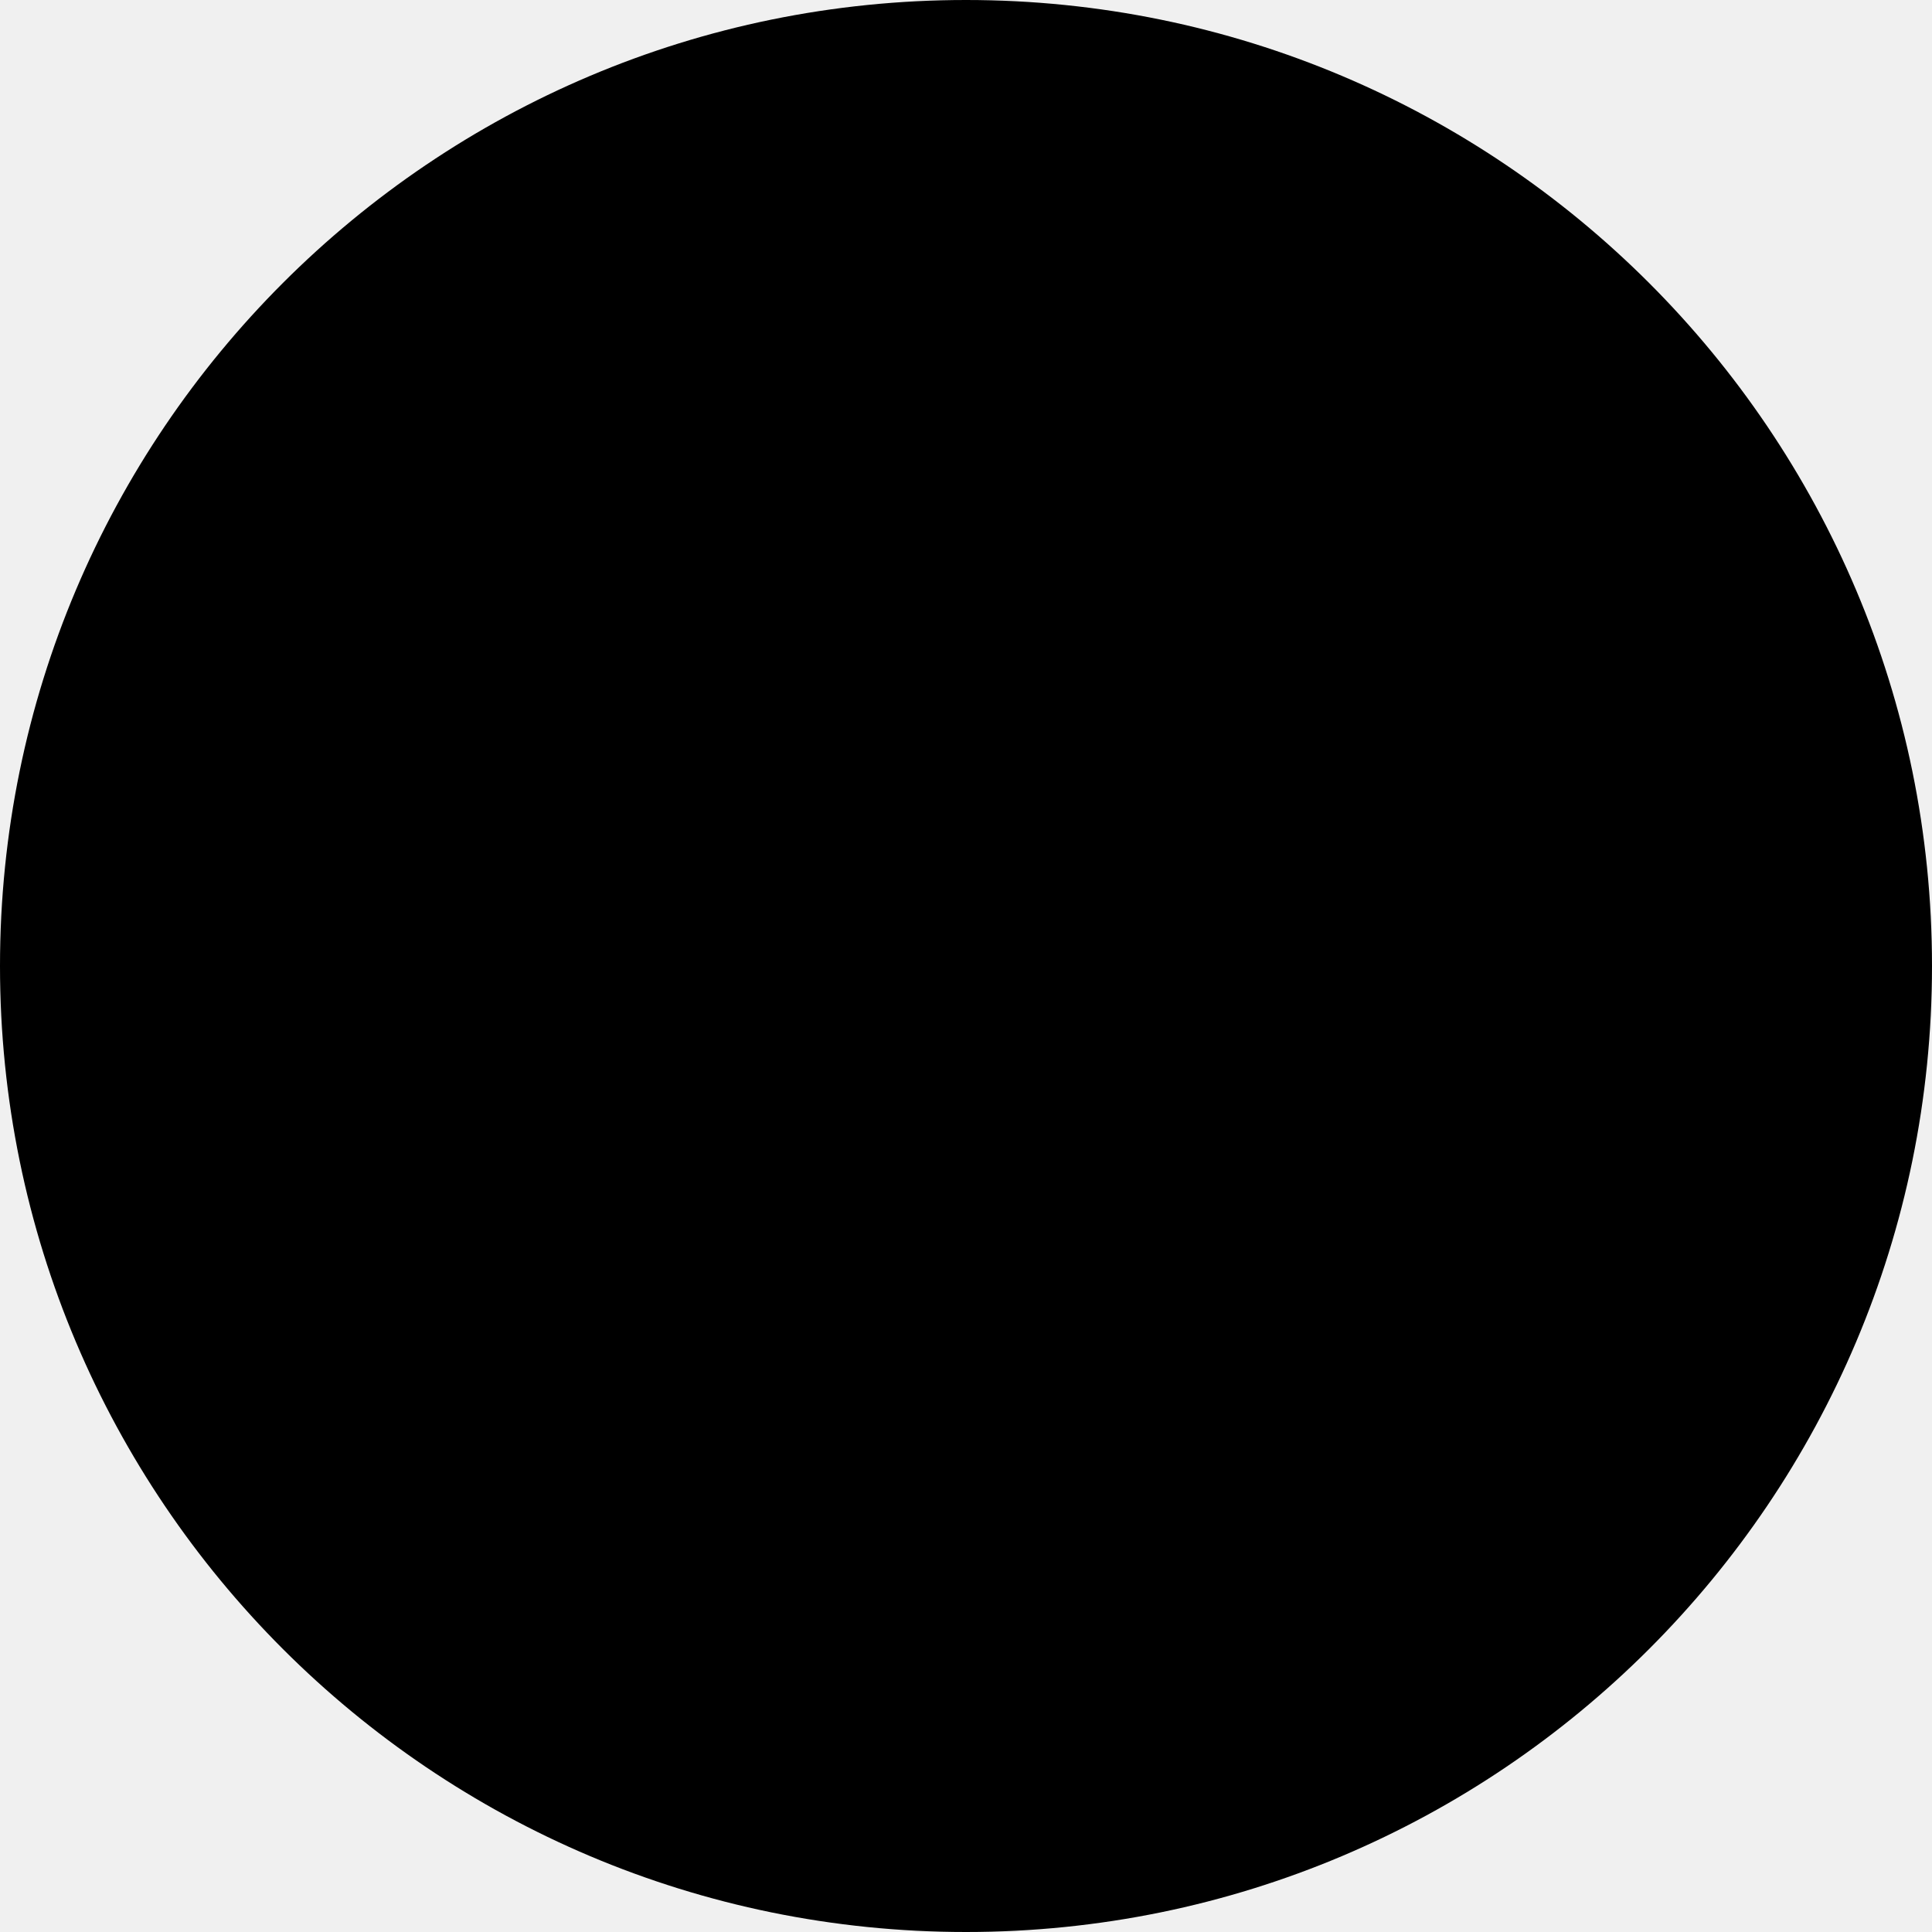
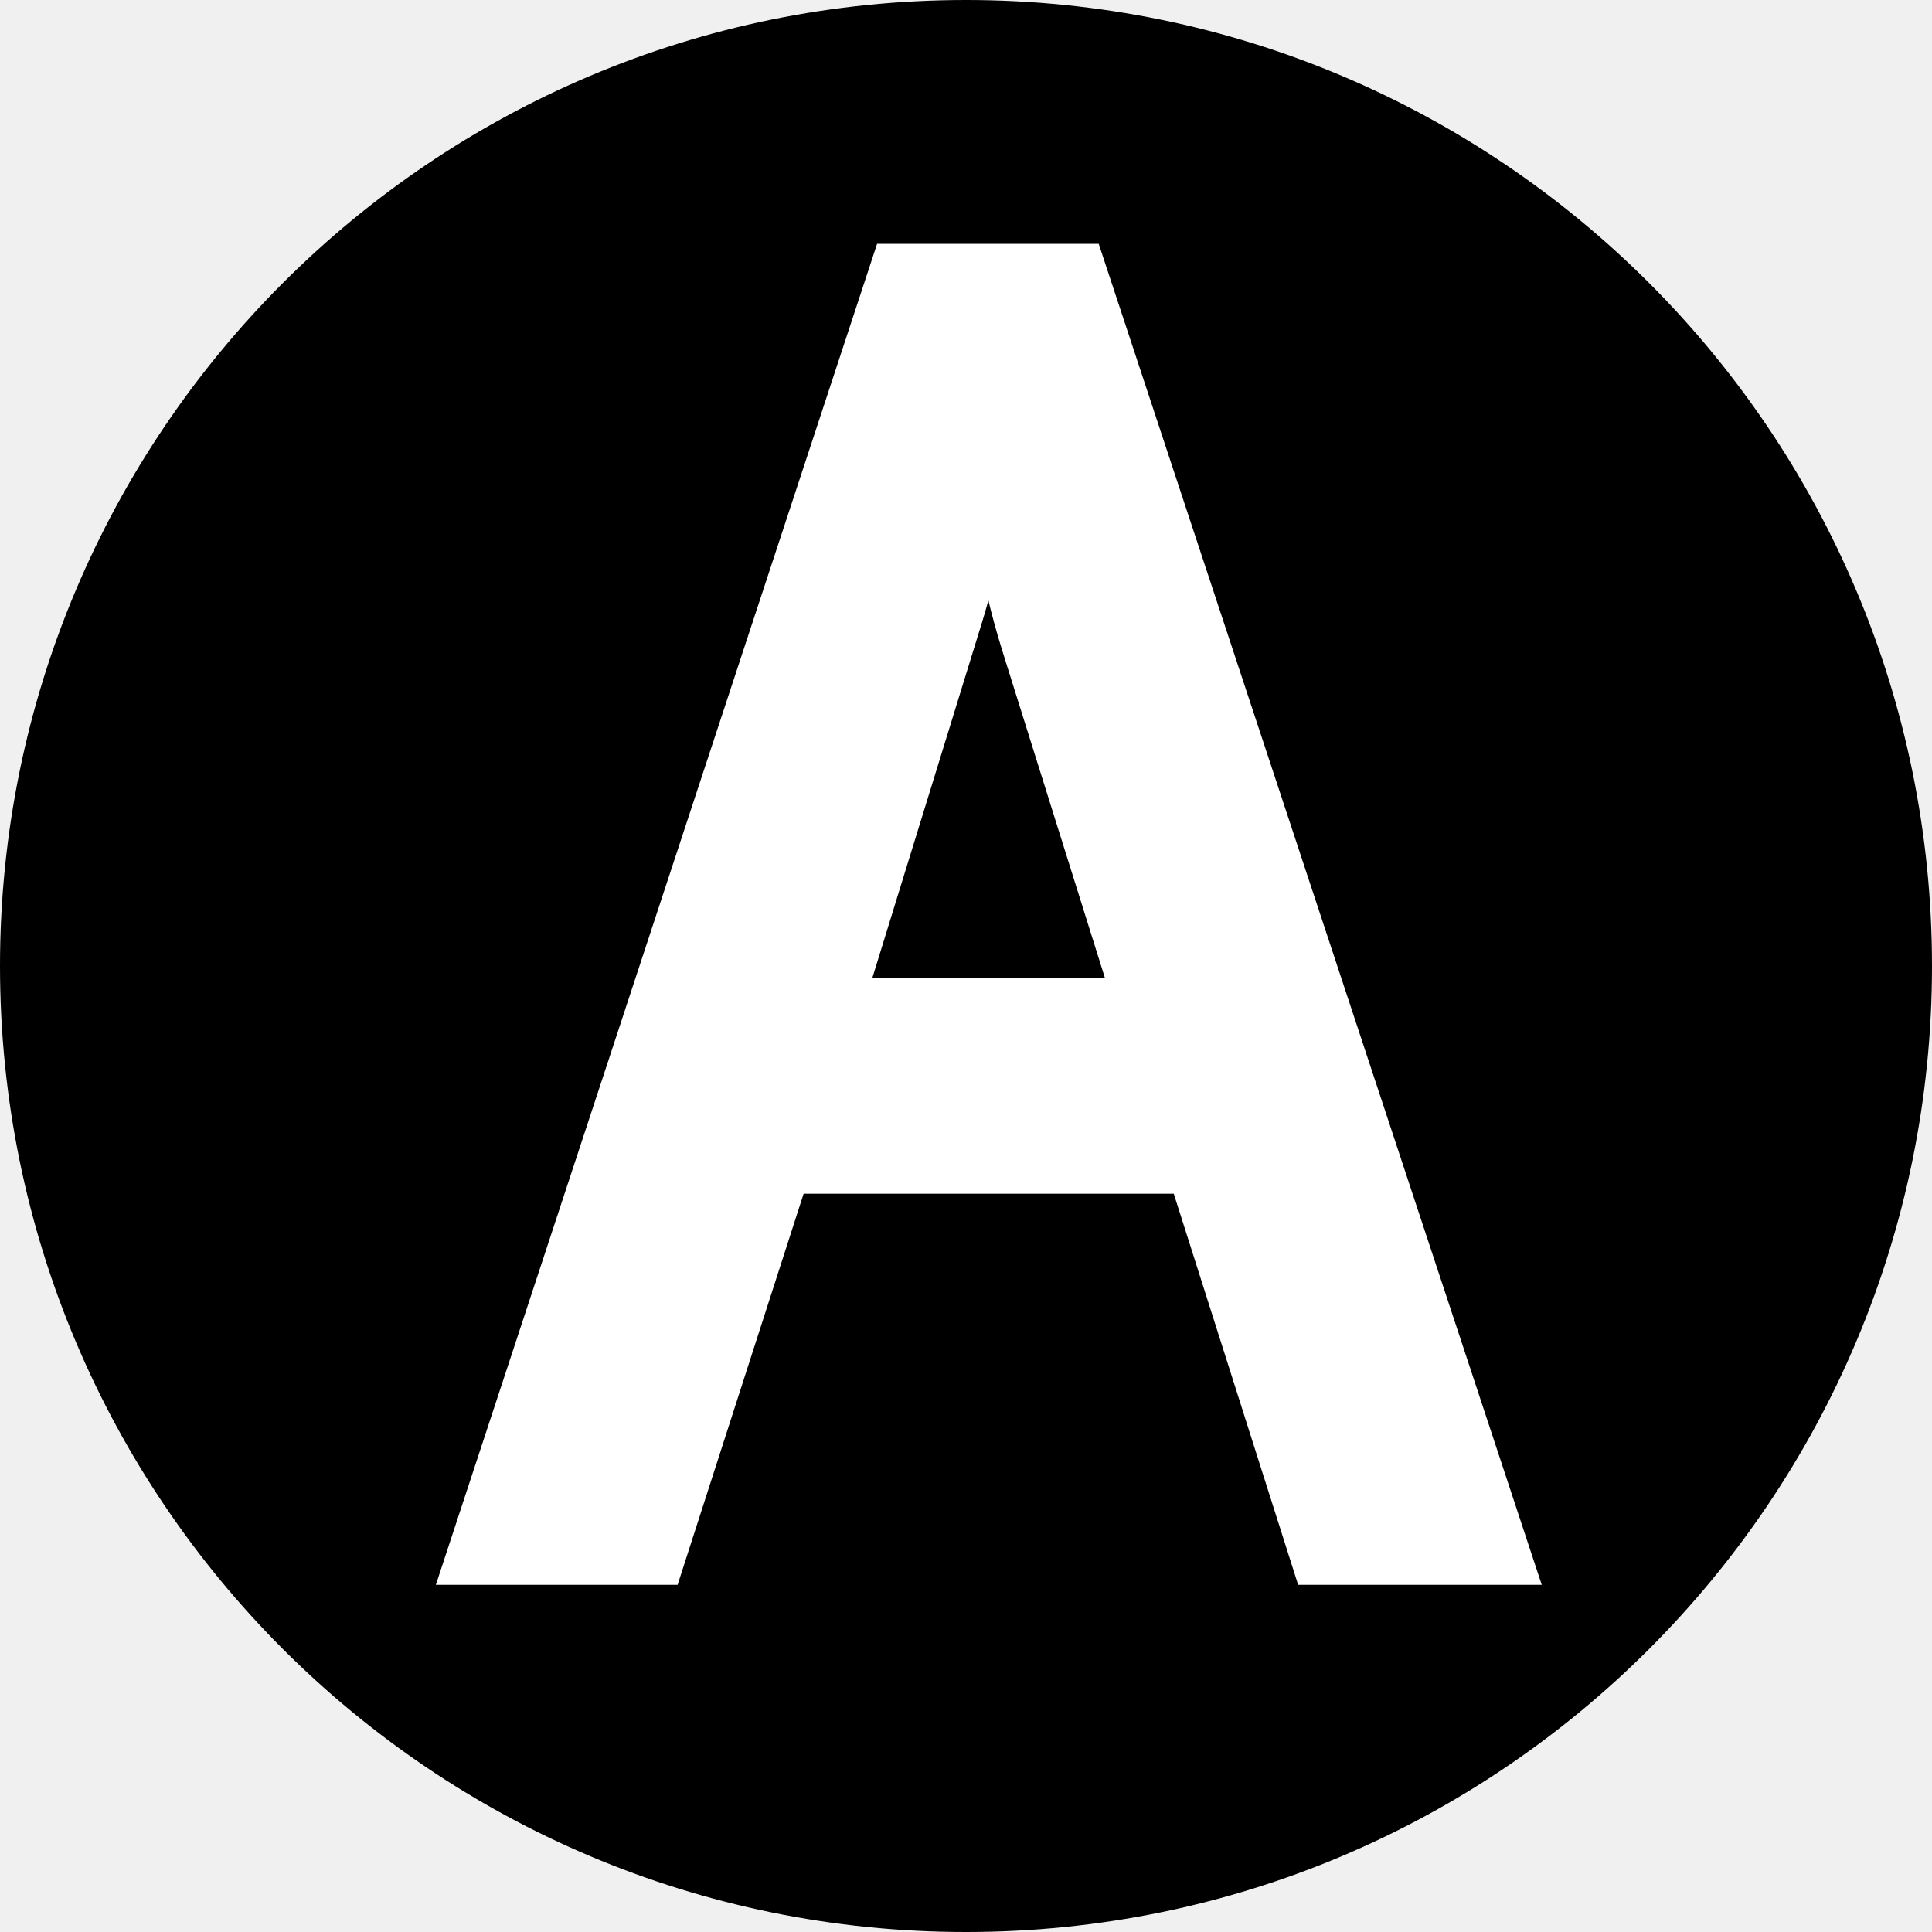
<svg xmlns="http://www.w3.org/2000/svg" width="100%" height="100%" viewBox="0 0 500 500" version="1.1" xml:space="preserve" style="fill-rule:evenodd;clip-rule:evenodd;stroke-linejoin:round;stroke-miterlimit:2;">
  <circle cx="250" cy="250" r="250" style="fill:#000000;" />
-   <text x="109.066px" y="410.152px" style="fill:#FFFFFF;font-family:'OverpassMono-Bold', 'Overpass Mono', monospace;font-weight:700;font-size:457.578px;">
-     A
+   <text x="109.066px" y="410.152px" style="fill:#FFFFFF;font-family:'Noto Mono';font-weight:700;font-size:457.578px;">A
</text>
</svg>
